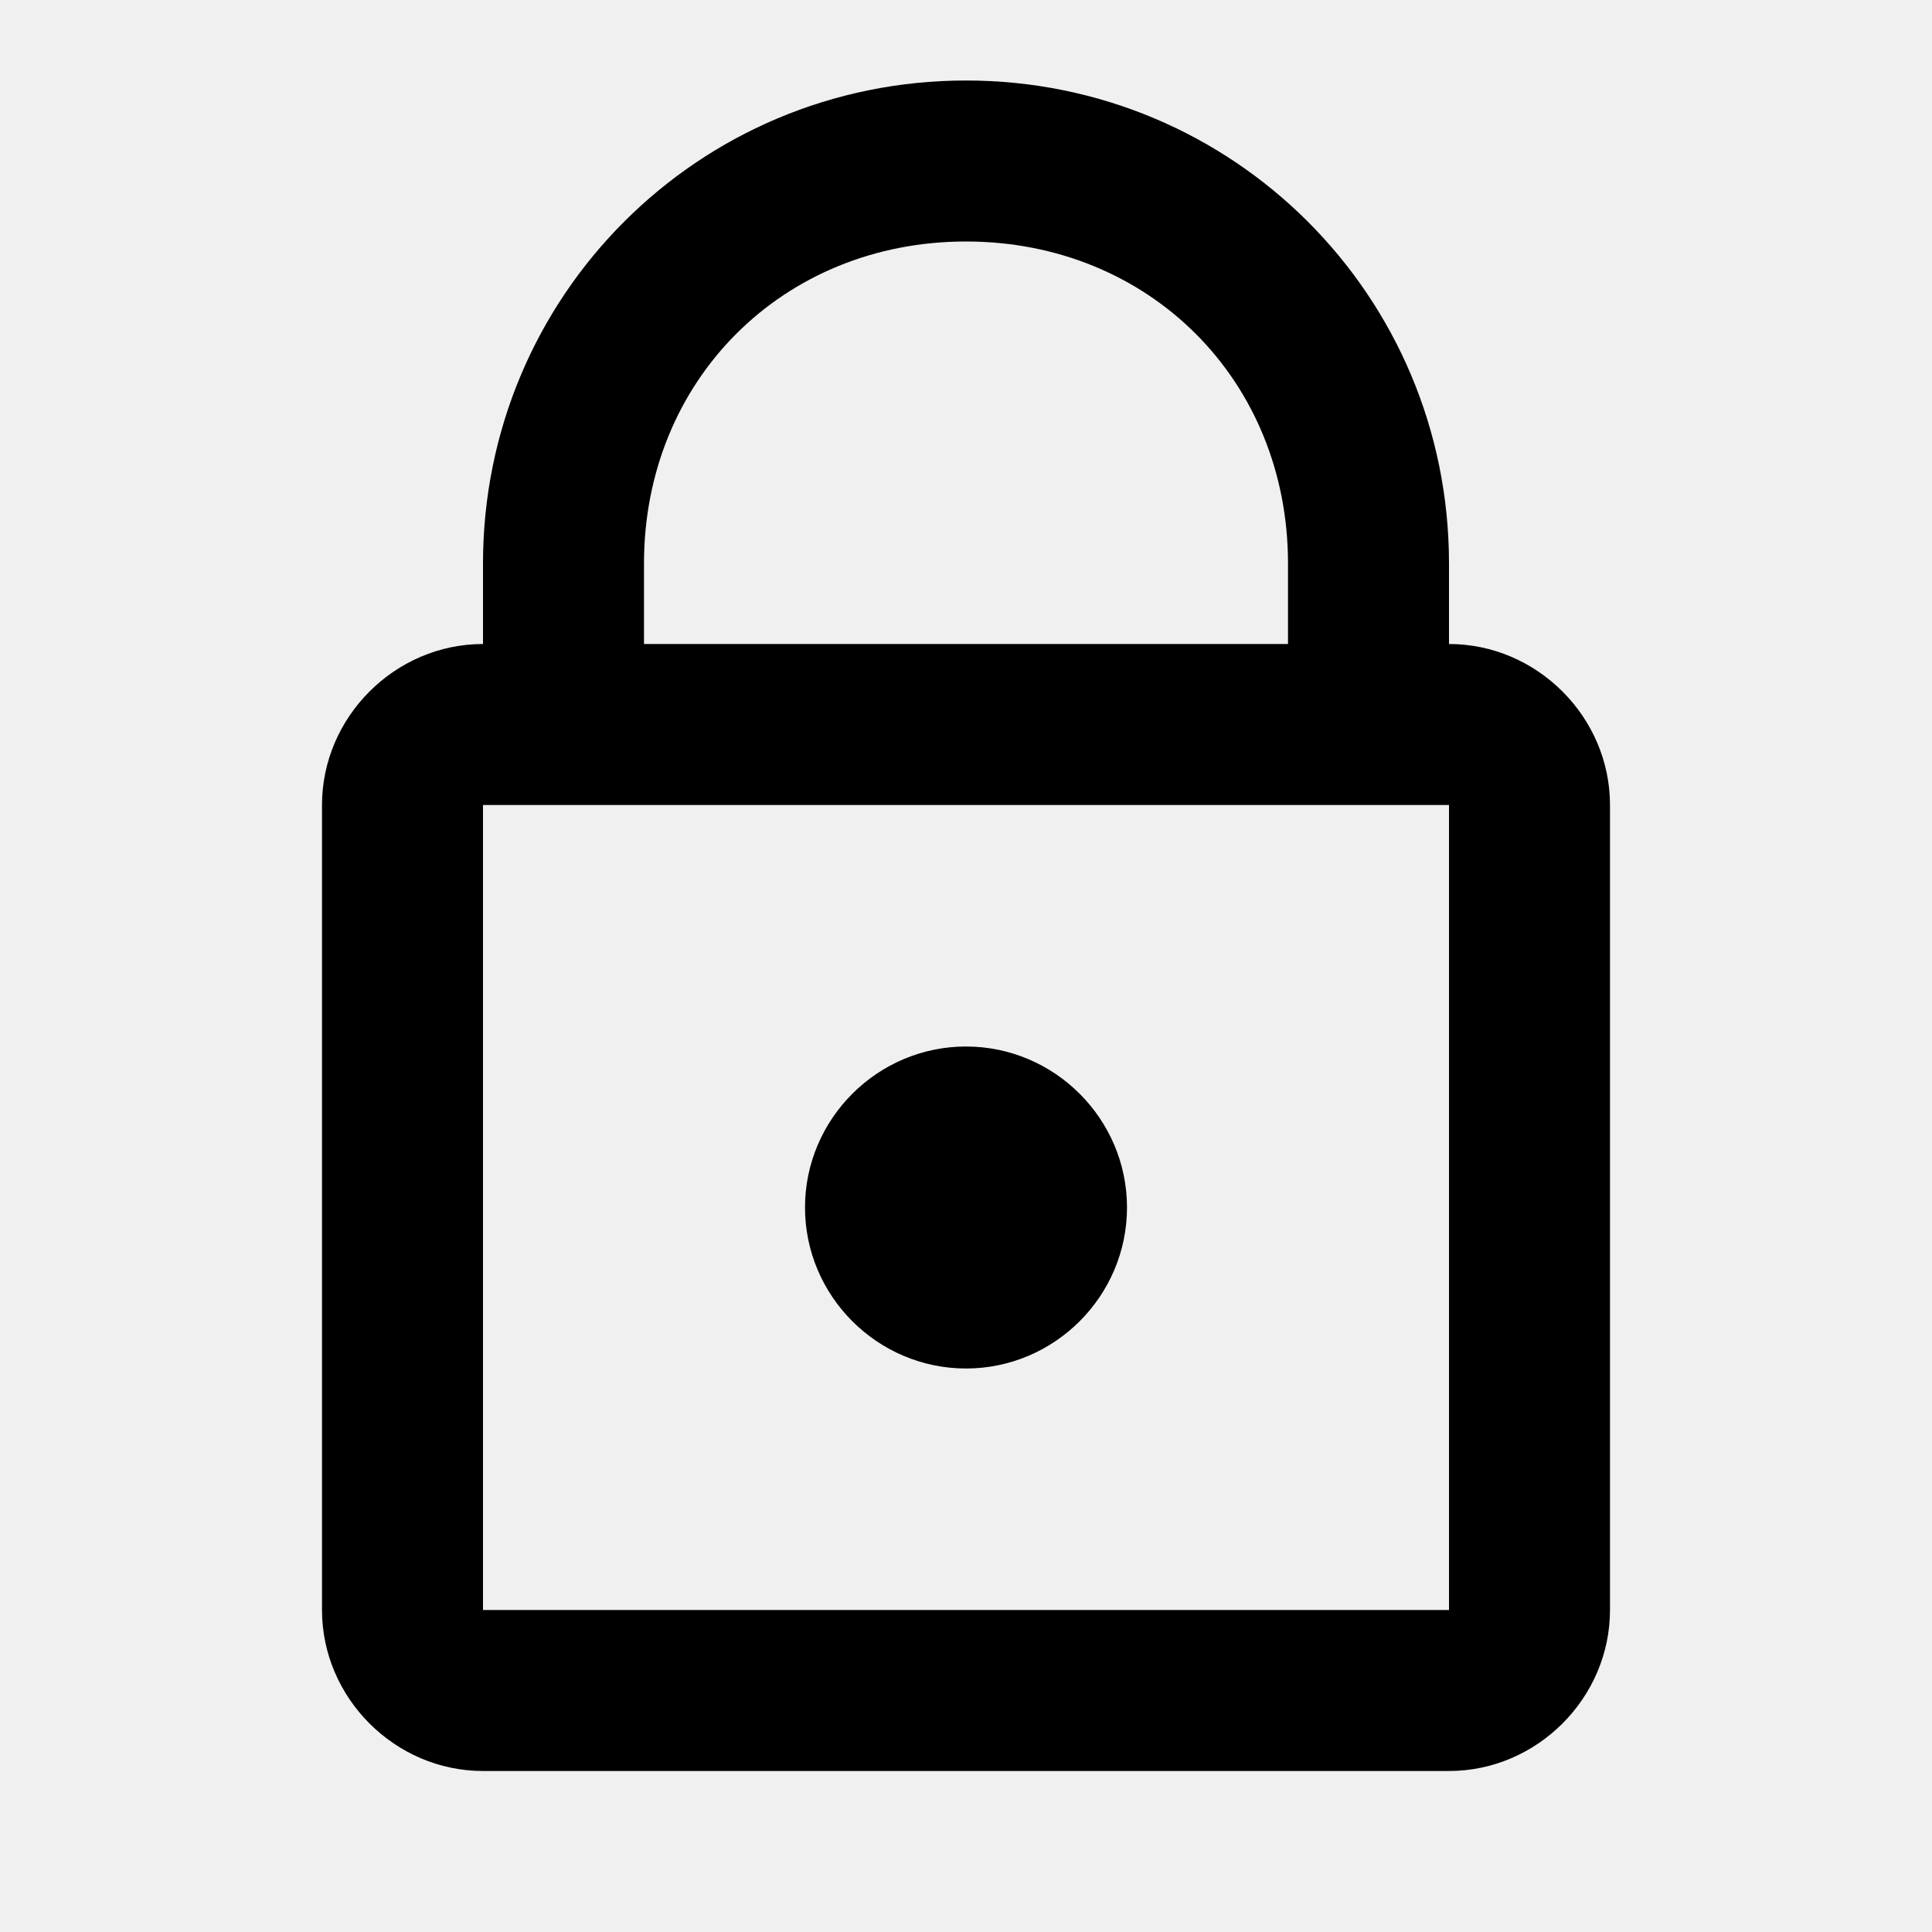
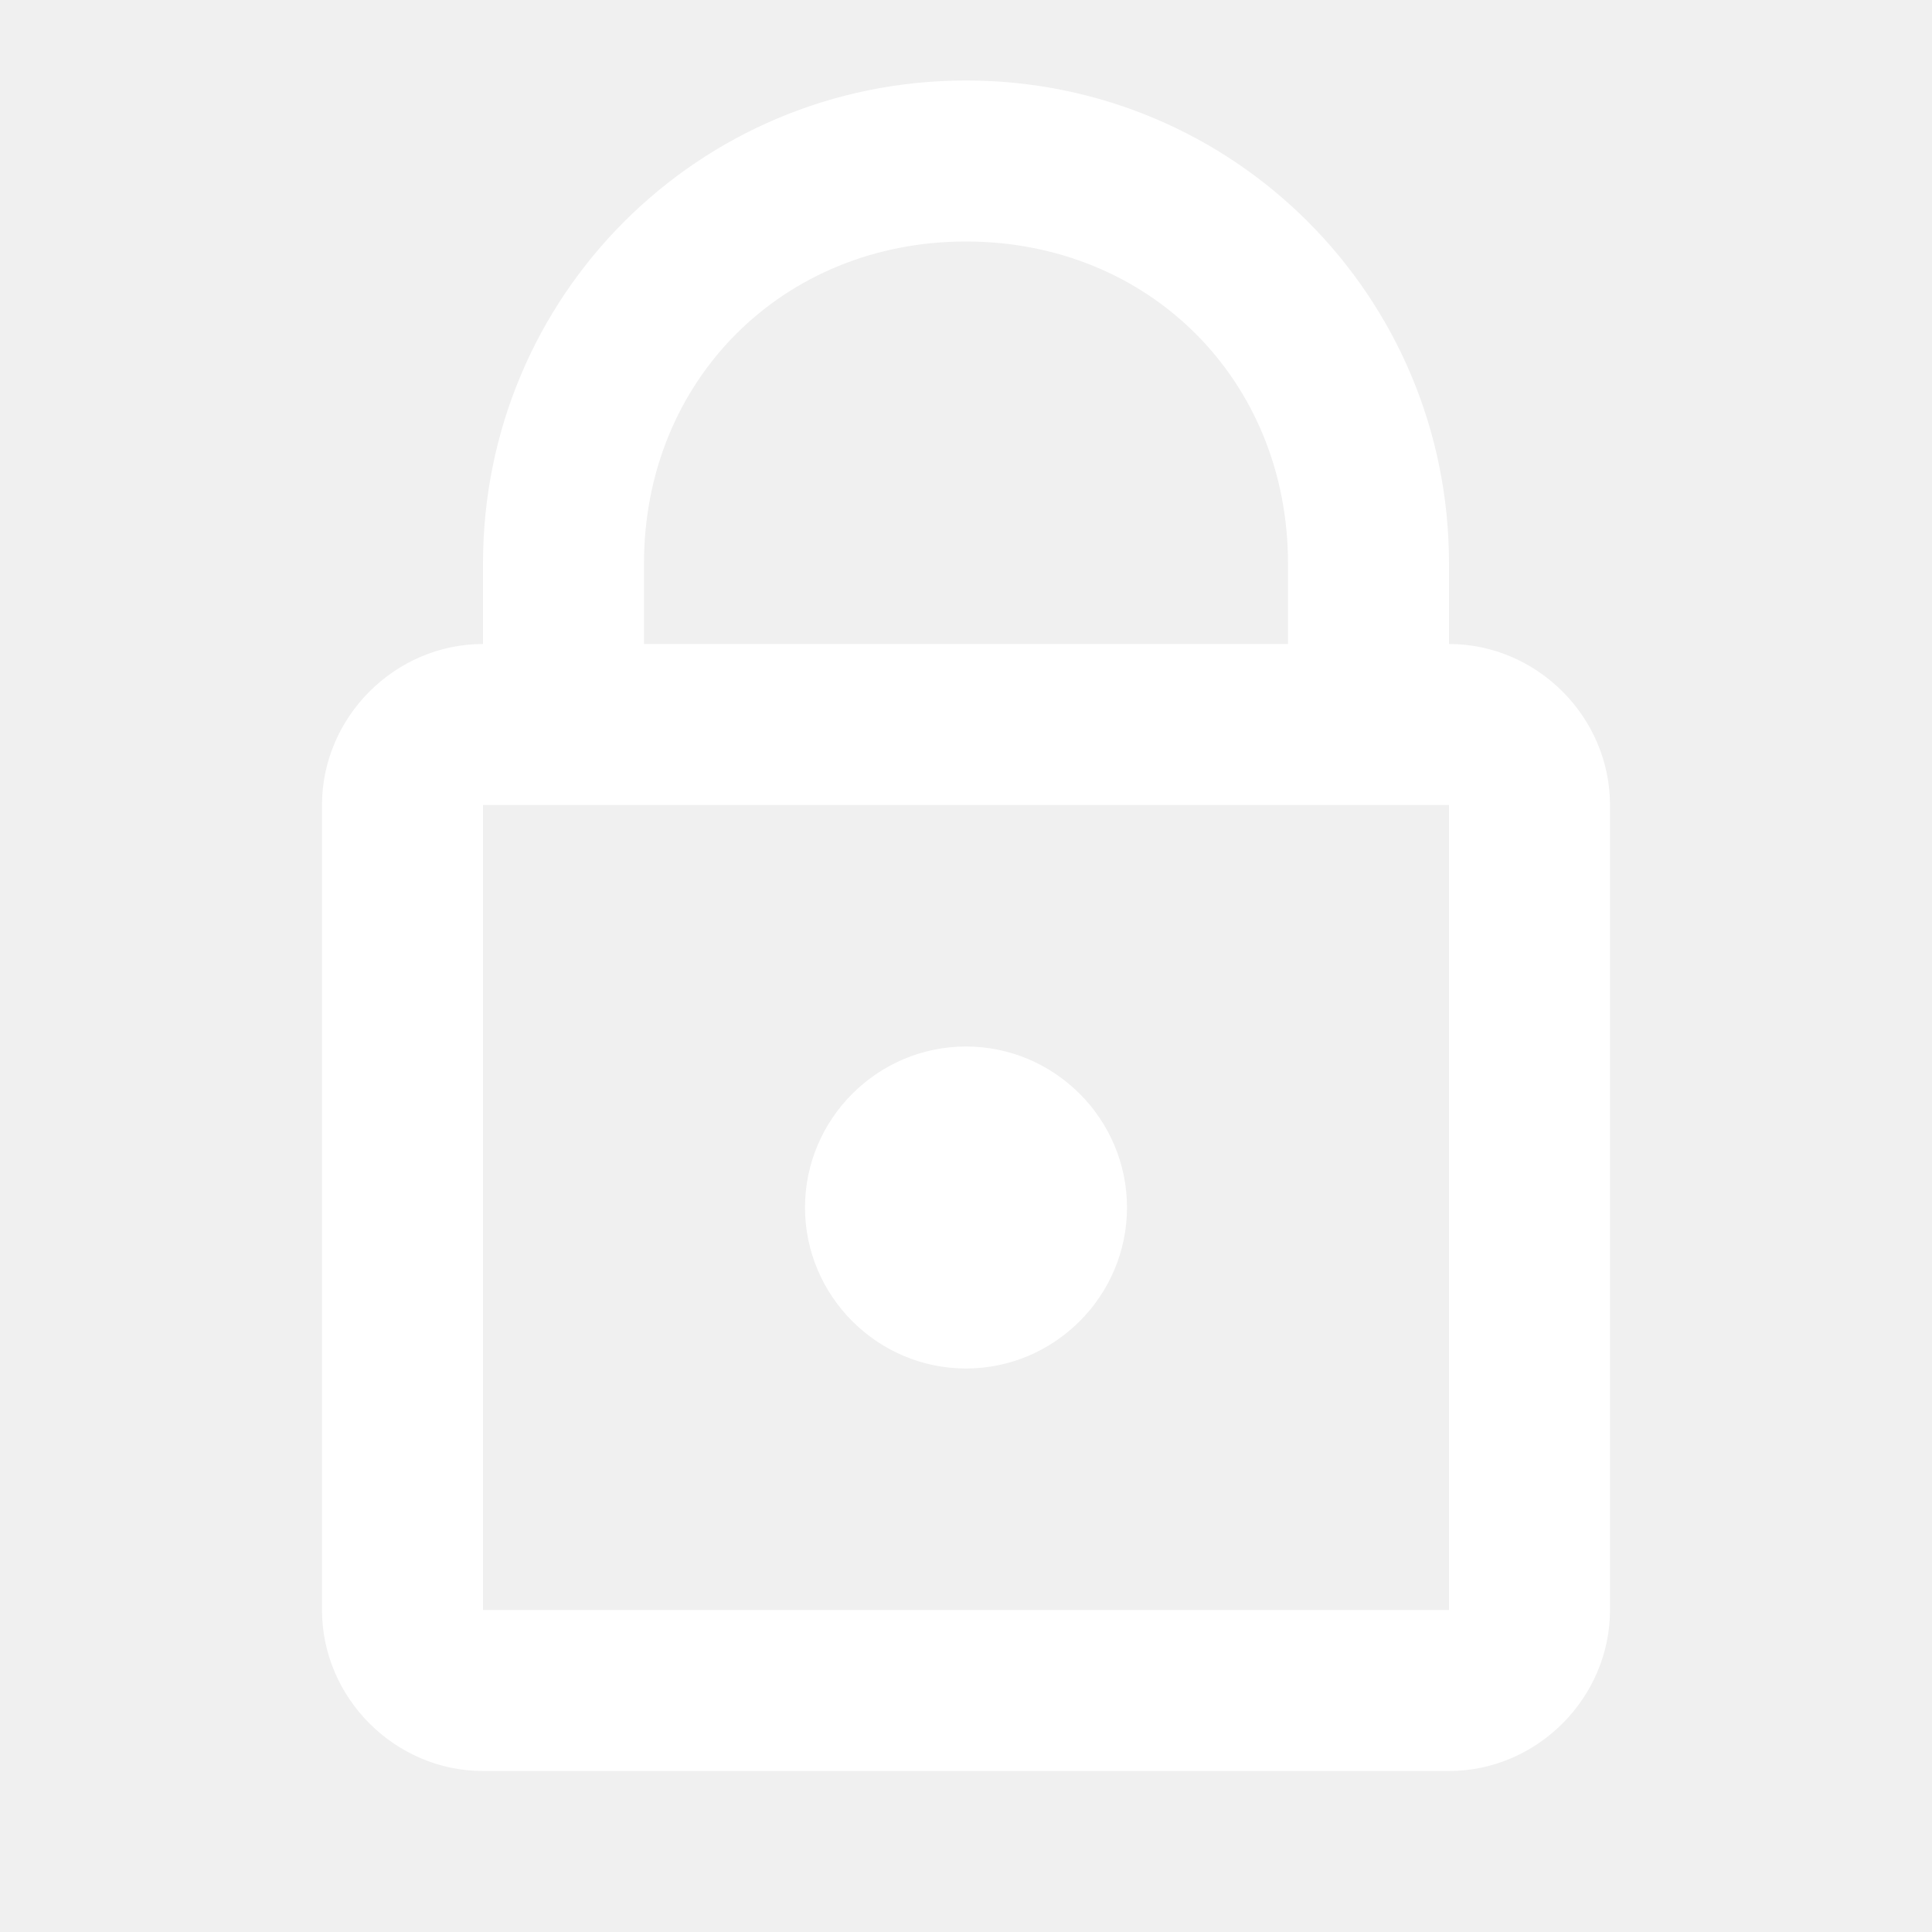
- <svg xmlns="http://www.w3.org/2000/svg" viewBox="0 0 24 24" width="24px" height="24px">
+ <svg xmlns="http://www.w3.org/2000/svg" viewBox="0 0 24 24" width="24px" height="24px" fill="#FFFFFF">
  <path d="M 12 1 C 8.676 1 6 3.676 6 7 L 6 8 C 4.907 8 4 8.907 4 10 L 4 20 C 4 21.093 4.907 22 6 22 L 18 22 C 19.093 22 20 21.093 20 20 L 20 10 C 20 8.907 19.093 8 18 8 L 18 7 C 18 3.676 15.324 1 12 1 z M 12 3 C 14.276 3 16 4.724 16 7 L 16 8 L 8 8 L 8 7 C 8 4.724 9.724 3 12 3 z M 6 10 L 18 10 L 18 20 L 6 20 L 6 10 z M 12 13 C 10.9 13 10 13.9 10 15 C 10 16.1 10.9 17 12 17 C 13.1 17 14 16.1 14 15 C 14 13.9 13.1 13 12 13 z" />
</svg>
